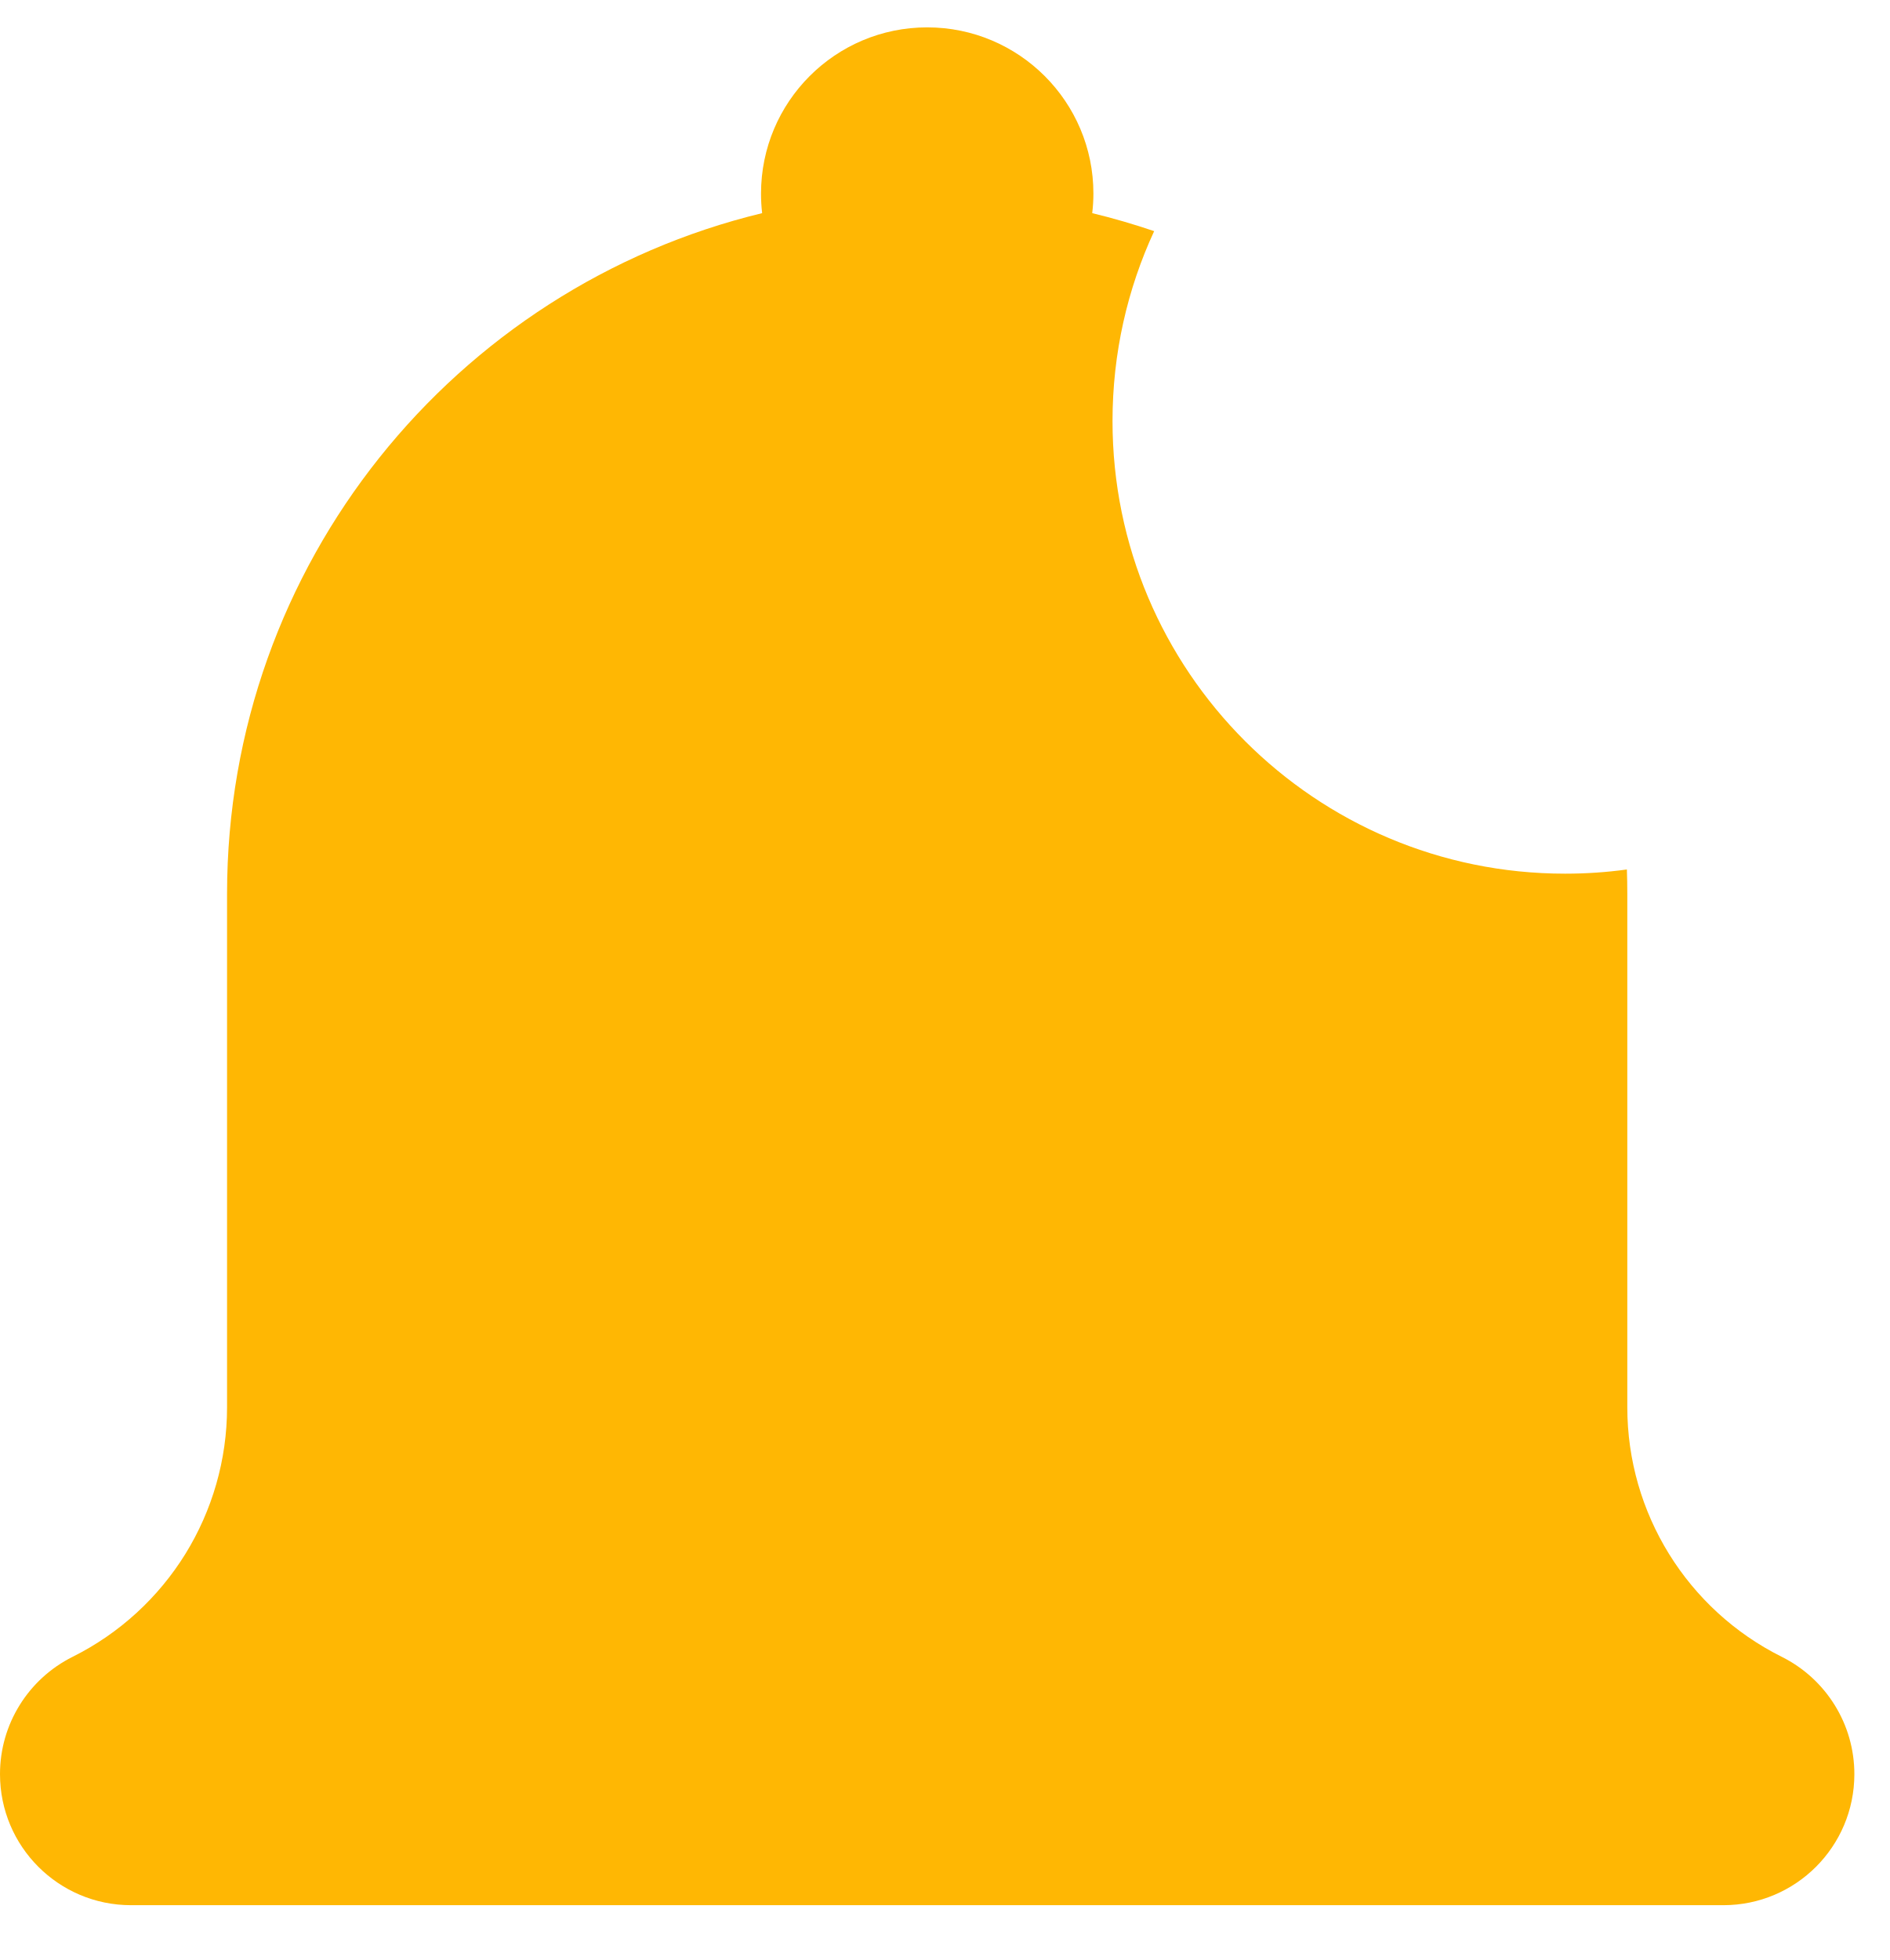
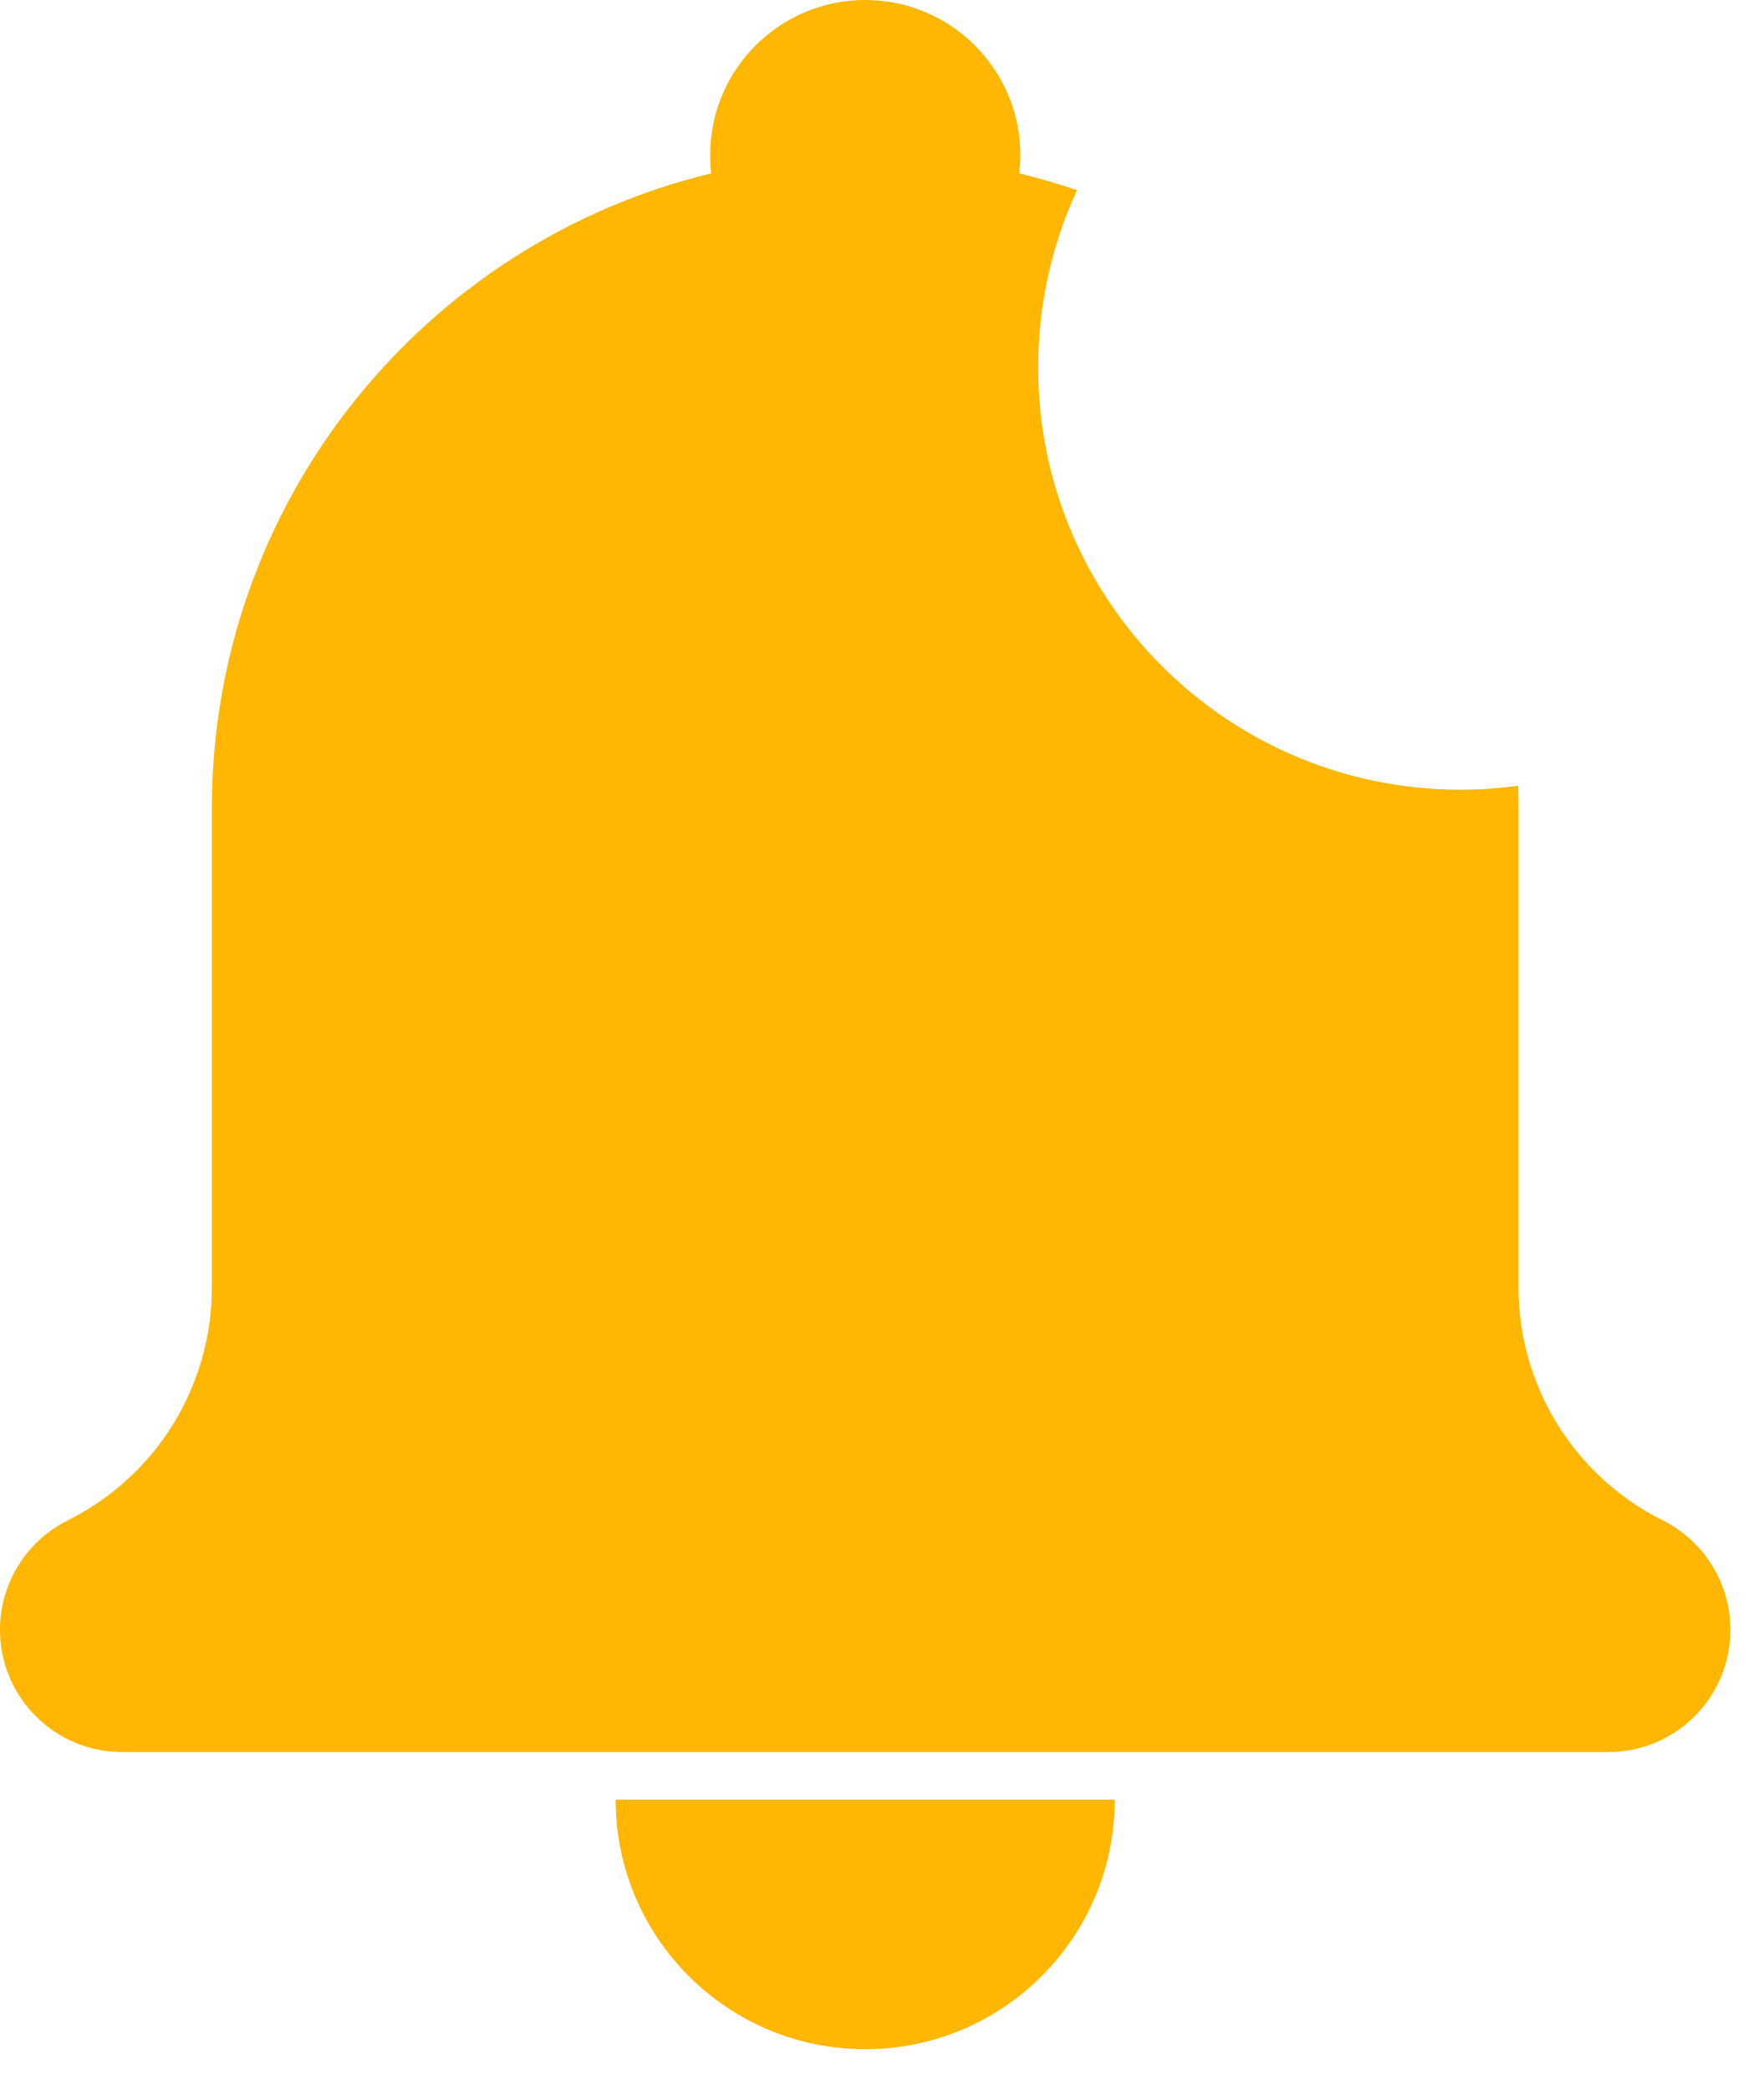
- <svg xmlns="http://www.w3.org/2000/svg" width="27" height="28" viewBox="0 0 27 28" fill="none">
-   <path d="M26.494 25.345C26.494 26.379 25.656 27.217 24.622 27.217H1.872C0.838 27.217 0 26.379 0 25.345C0 24.989 0.1 24.65 0.28 24.36C0.46 24.069 0.719 23.828 1.037 23.669C1.713 23.332 2.265 22.818 2.648 22.2C3.03 21.582 3.244 20.859 3.244 20.104V12.768C3.244 8.056 6.502 4.105 10.889 3.045C10.878 2.953 10.873 2.86 10.873 2.765C10.873 1.454 11.936 0.391 13.247 0.391C14.558 0.391 15.622 1.454 15.622 2.765C15.622 2.86 15.616 2.953 15.605 3.045C15.905 3.117 16.201 3.204 16.49 3.302C16.108 4.127 15.895 5.046 15.895 6.015C15.895 9.586 18.79 12.481 22.361 12.481C22.661 12.481 22.956 12.461 23.244 12.421C23.248 12.537 23.25 12.652 23.25 12.768V20.104C23.25 21.614 24.105 22.995 25.457 23.669C25.775 23.828 26.034 24.069 26.214 24.36C26.394 24.65 26.494 24.989 26.494 25.345Z" fill="#FFB703" />
+ <svg xmlns="http://www.w3.org/2000/svg" width="27" height="32" viewBox="0 0 27 32" fill="none">
+   <path d="M17.068 27.554C17.068 29.664 15.357 31.375 13.247 31.375C11.136 31.375 9.426 29.664 9.426 27.554H17.068Z" fill="#FFB703" />
+   <path d="M26.494 24.954C26.494 25.988 25.656 26.826 24.622 26.826H1.872C0.838 26.826 0 25.988 0 24.954C0 24.599 0.1 24.259 0.28 23.969C0.46 23.678 0.719 23.437 1.037 23.278C1.713 22.941 2.265 22.428 2.648 21.81C3.03 21.191 3.244 20.468 3.244 19.713V12.377C3.244 7.665 6.502 3.714 10.889 2.654C10.878 2.562 10.873 2.469 10.873 2.374C10.873 1.063 11.936 0 13.247 0C14.558 0 15.622 1.063 15.622 2.374C15.622 2.469 15.616 2.562 15.605 2.654C15.905 2.727 16.201 2.813 16.49 2.912C16.108 3.737 15.895 4.656 15.895 5.625C15.895 9.196 18.79 12.091 22.361 12.091C22.661 12.091 22.956 12.07 23.244 12.031C23.248 12.146 23.25 12.261 23.25 12.377V19.713C23.25 21.224 24.105 22.604 25.457 23.278C25.775 23.437 26.034 23.678 26.214 23.969C26.394 24.259 26.494 24.599 26.494 24.954Z" fill="#FFB703" />
</svg>
